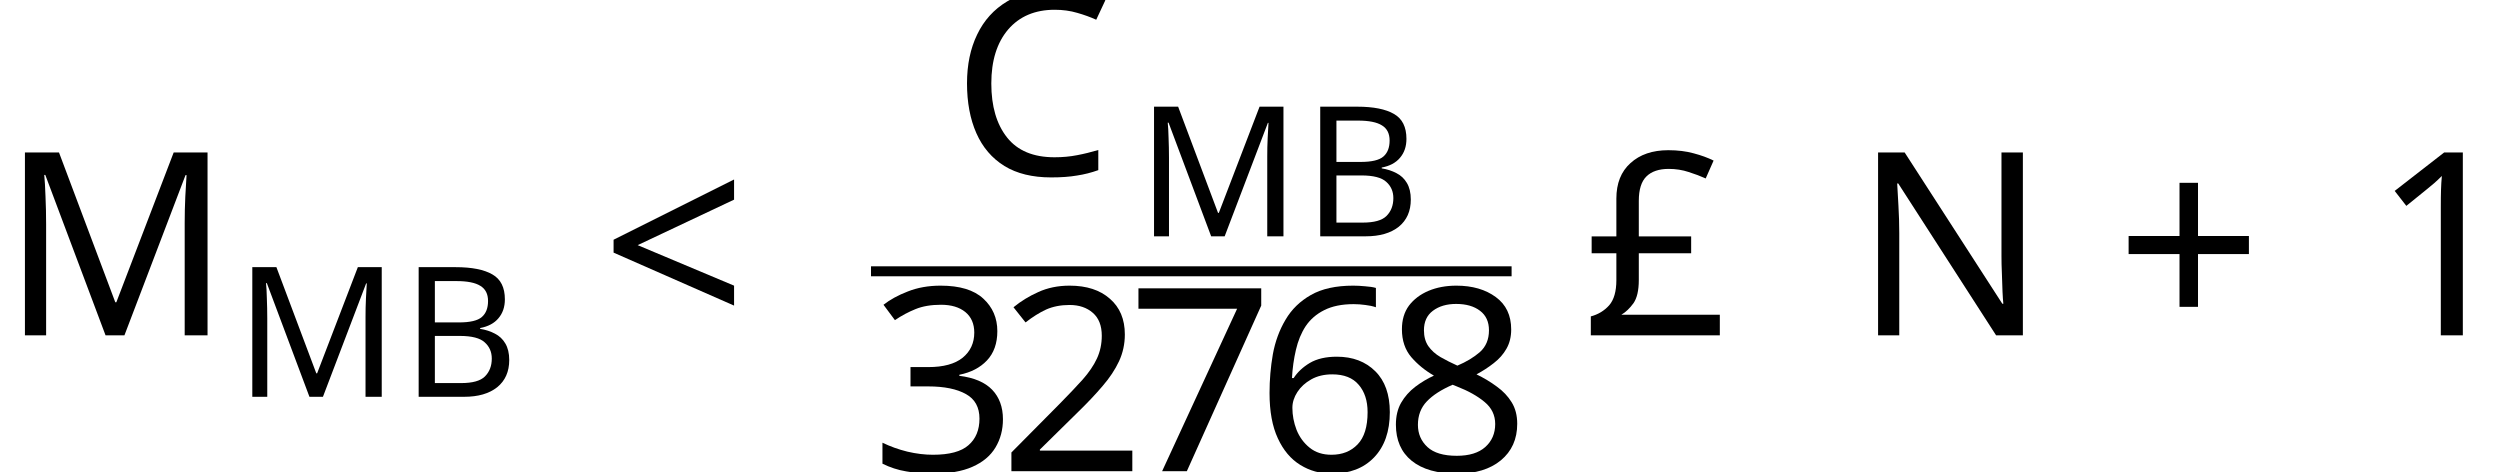
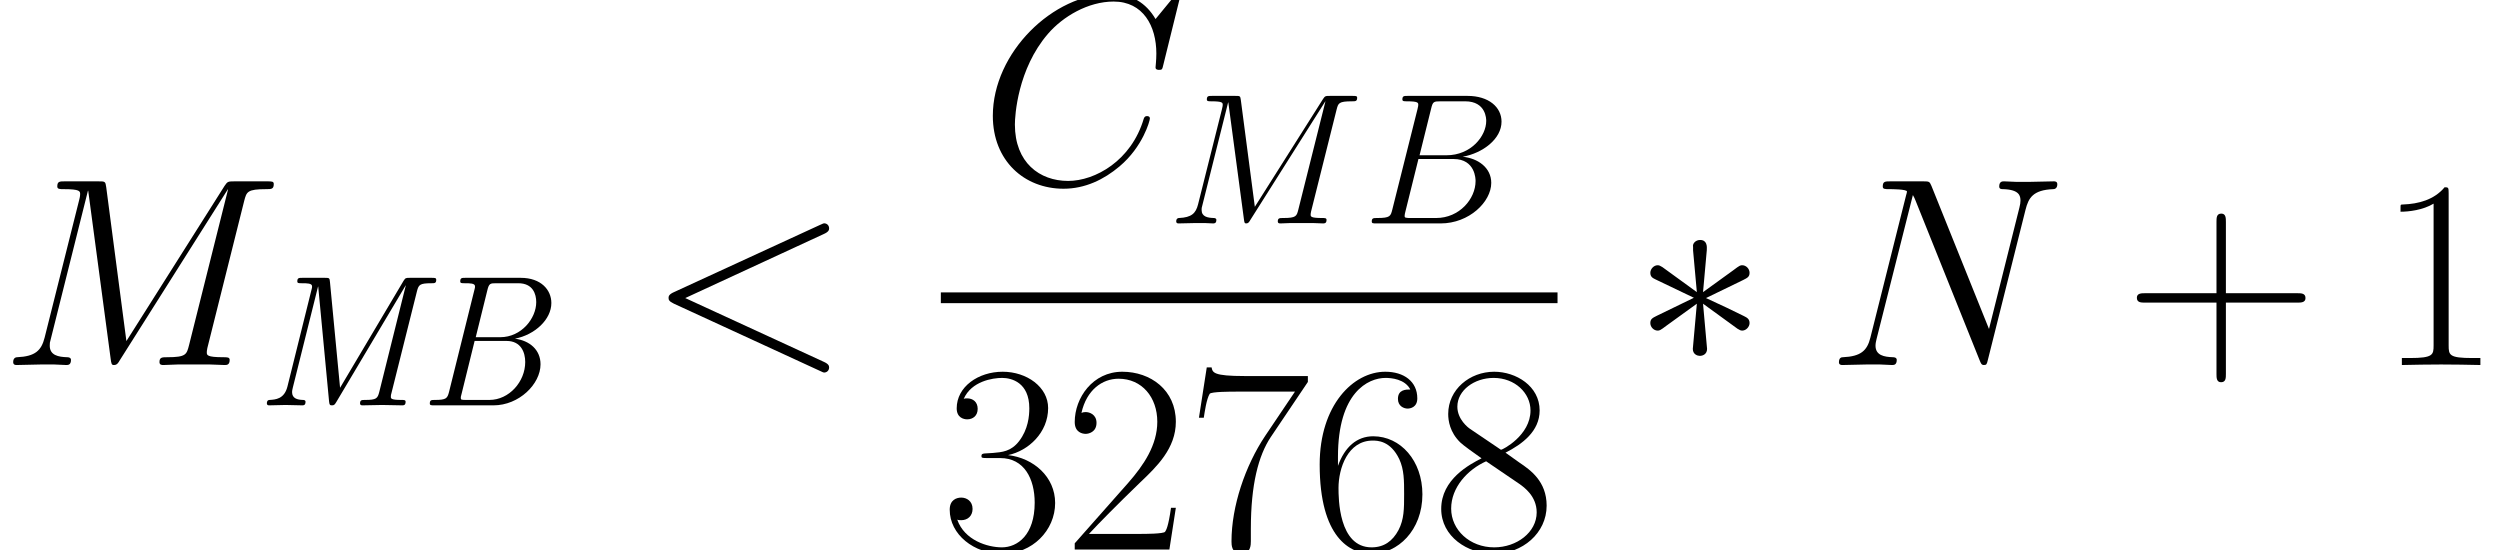
- <svg xmlns="http://www.w3.org/2000/svg" xmlns:ns1="http://helm.cs.unibo.it/2005/GtkMathView" version="1.0" width="188.03" height="35.44">
-   <g ns1:x="0.00" ns1:y="25.22" ns1:width="188.03" ns1:height="25.22" ns1:depth="10.22">
-     <g ns1:x="0.00" ns1:y="25.22" ns1:width="188.03" ns1:height="25.22" ns1:depth="10.22">
-       <g ns1:x="0.00" ns1:y="25.22" ns1:width="39.82" ns1:height="13.16" ns1:depth="4.62">
-         <g ns1:x="0.00" ns1:y="25.22" ns1:width="17.65" ns1:height="13.16" ns1:depth="0.00">
-           <text x="0.00" y="25.22" font-family="CMR10" font-size="19.27" fill="#000000" fill-opacity="1" stroke="#000000" stroke-opacity="1" stroke-width="0.00">M</text>
-         </g>
-         <g ns1:x="17.65" ns1:y="29.84" ns1:width="22.17" ns1:height="9.32" ns1:depth="0.00">
-           <text x="17.65" y="29.84" font-family="CMR10" font-size="13.65" fill="#000000" fill-opacity="1" stroke="#000000" stroke-opacity="1" stroke-width="0.00">M</text>
-           <text x="30.16" y="29.84" font-family="CMR10" font-size="13.65" fill="#000000" fill-opacity="1" stroke="#000000" stroke-opacity="1" stroke-width="0.00">B</text>
-         </g>
-       </g>
-       <g ns1:x="39.82" ns1:y="25.22" ns1:width="25.69" ns1:height="10.39" ns1:depth="0.75">
-         <text x="45.18" y="25.22" font-family="CMMI10" font-size="19.27" fill="#000000" fill-opacity="1" stroke="#000000" stroke-opacity="1" stroke-width="0.00">&lt;</text>
-       </g>
-       <g ns1:x="65.51" ns1:y="25.22" ns1:width="122.52" ns1:height="25.22" ns1:depth="10.22">
-         <g ns1:x="65.51" ns1:y="25.22" ns1:width="89.34" ns1:height="25.22" ns1:depth="10.22">
-           <g ns1:x="65.51" ns1:y="25.22" ns1:width="48.18" ns1:height="25.22" ns1:depth="10.22">
-             <g ns1:x="65.51" ns1:y="35.44" ns1:width="48.18" ns1:height="12.40" ns1:depth="0.00">
-               <text x="65.51" y="35.44" font-family="CMR10" font-size="19.27" fill="#000000" fill-opacity="1" stroke="#000000" stroke-opacity="1" stroke-width="0.00">3</text>
-               <text x="75.15" y="35.44" font-family="CMR10" font-size="19.27" fill="#000000" fill-opacity="1" stroke="#000000" stroke-opacity="1" stroke-width="0.00">2</text>
-               <text x="84.78" y="35.44" font-family="CMR10" font-size="19.27" fill="#000000" fill-opacity="1" stroke="#000000" stroke-opacity="1" stroke-width="0.00">7</text>
-               <text x="94.42" y="35.44" font-family="CMR10" font-size="19.27" fill="#000000" fill-opacity="1" stroke="#000000" stroke-opacity="1" stroke-width="0.00">6</text>
-               <text x="104.05" y="35.44" font-family="CMR10" font-size="19.27" fill="#000000" fill-opacity="1" stroke="#000000" stroke-opacity="1" stroke-width="0.00">8</text>
-             </g>
-             <rect x="65.51" y="20.03" width="48.18" height="0.75" fill="#000000" fill-opacity="1" stroke="#000000" stroke-opacity="1" stroke-width="0.00" />
-             <g ns1:x="71.56" ns1:y="13.16" ns1:width="36.08" ns1:height="13.16" ns1:depth="4.62">
-               <g ns1:x="71.56" ns1:y="13.16" ns1:width="13.91" ns1:height="13.16" ns1:depth="0.00">
-                 <text x="71.56" y="13.16" font-family="CMR10" font-size="19.27" fill="#000000" fill-opacity="1" stroke="#000000" stroke-opacity="1" stroke-width="0.00">C</text>
-               </g>
-               <g ns1:x="85.47" ns1:y="17.77" ns1:width="22.17" ns1:height="9.32" ns1:depth="0.00">
-                 <text x="85.47" y="17.77" font-family="CMR10" font-size="13.65" fill="#000000" fill-opacity="1" stroke="#000000" stroke-opacity="1" stroke-width="0.00">M</text>
-                 <text x="97.97" y="17.77" font-family="CMR10" font-size="13.65" fill="#000000" fill-opacity="1" stroke="#000000" stroke-opacity="1" stroke-width="0.00">B</text>
-               </g>
-             </g>
-           </g>
-           <g ns1:x="113.69" ns1:y="25.22" ns1:width="25.69" ns1:height="11.24" ns1:depth="1.60">
-             <text x="119.04" y="25.22" font-family="CMSY10" font-size="19.27" fill="#000000" fill-opacity="1" stroke="#000000" stroke-opacity="1" stroke-width="0.00">£</text>
-           </g>
-           <g ns1:x="139.38" ns1:y="25.22" ns1:width="15.47" ns1:height="13.16" ns1:depth="0.00">
-             <text x="139.38" y="25.22" font-family="CMMI10" font-size="19.27" fill="#000000" fill-opacity="1" stroke="#000000" stroke-opacity="1" stroke-width="0.00">N</text>
-           </g>
-         </g>
-         <g ns1:x="154.85" ns1:y="25.22" ns1:width="23.55" ns1:height="11.24" ns1:depth="1.60">
-           <text x="159.13" y="25.22" font-family="CMR10" font-size="19.27" fill="#000000" fill-opacity="1" stroke="#000000" stroke-opacity="1" stroke-width="0.00">+</text>
-         </g>
-         <g ns1:x="178.39" ns1:y="25.22" ns1:width="9.64" ns1:height="12.40" ns1:depth="0.00">
-           <text x="178.39" y="25.22" font-family="CMR10" font-size="19.27" fill="#000000" fill-opacity="1" stroke="#000000" stroke-opacity="1" stroke-width="0.00">1</text>
-         </g>
-       </g>
-     </g>
+ <svg xmlns="http://www.w3.org/2000/svg" xmlns:xlink="http://www.w3.org/1999/xlink" height="47.707pt" version="1.1" viewBox="-0.239 -0.228 217.049 47.707" width="217.049pt">
+   <defs>
+     <path d="M3.716 -9.798C3.457 -9.798 3.328 -9.798 3.328 -9.526C3.328 -9.382 3.429 -9.382 3.701 -9.382C4.06 -9.382 4.462 -9.382 4.462 -9.153C4.462 -9.067 4.462 -9.024 4.433 -8.938L2.468 -1.033C2.338 -0.531 2.252 -0.416 1.377 -0.416C1.119 -0.416 0.99 -0.416 0.99 -0.143C0.99 0 1.105 0 1.334 0H5.882C7.847 0 9.497 -1.635 9.497 -3.156C9.497 -4.275 8.651 -4.978 7.532 -5.122C9.067 -5.423 10.329 -6.599 10.329 -7.862C10.329 -8.866 9.54 -9.798 7.976 -9.798H3.716ZM4.519 -5.236L5.409 -8.837C5.538 -9.382 5.638 -9.382 6.111 -9.382H7.79C8.923 -9.382 9.167 -8.536 9.167 -7.933C9.167 -6.685 8.034 -5.236 6.398 -5.236H4.519ZM3.802 -0.416C3.386 -0.416 3.371 -0.43 3.371 -0.588C3.371 -0.646 3.371 -0.674 3.429 -0.875L4.433 -4.949H6.886C8.005 -4.949 8.321 -4.06 8.321 -3.328C8.321 -1.822 7.087 -0.416 5.566 -0.416H3.802Z" id="g0-66" />
+     <path d="M12.539 -8.78C12.668 -9.268 12.754 -9.382 13.643 -9.382C13.887 -9.382 14.016 -9.382 14.016 -9.641C14.016 -9.798 13.916 -9.798 13.672 -9.798H11.993C11.692 -9.798 11.649 -9.798 11.506 -9.569L6.628 -1.349L5.853 -9.468C5.825 -9.784 5.81 -9.798 5.466 -9.798H3.73C3.472 -9.798 3.343 -9.798 3.343 -9.526C3.343 -9.382 3.443 -9.382 3.716 -9.382C4.074 -9.382 4.476 -9.382 4.476 -9.153C4.476 -9.067 4.476 -9.024 4.447 -8.938L2.582 -1.435C2.338 -0.473 1.65 -0.445 1.219 -0.416C1.148 -0.416 1.004 -0.402 1.004 -0.143C1.004 -0.014 1.119 0 1.176 0C1.578 0 2.023 -0.029 2.439 -0.029C2.869 -0.029 3.314 0 3.73 0C3.816 0 3.974 0 3.974 -0.273C3.974 -0.402 3.859 -0.416 3.773 -0.416C3.343 -0.43 2.941 -0.531 2.941 -1.019C2.941 -1.148 2.998 -1.349 2.998 -1.363L4.935 -9.124H4.949L5.782 -0.316C5.81 -0.043 5.839 0 6.011 0S6.226 -0.072 6.341 -0.258L11.664 -9.21H11.678L9.641 -1.033C9.512 -0.531 9.425 -0.416 8.55 -0.416C8.292 -0.416 8.163 -0.416 8.163 -0.143C8.163 0 8.306 0 8.349 0C8.837 0 9.354 -0.029 9.856 -0.029C10.372 -0.029 10.903 0 11.405 0C11.506 0 11.664 0 11.664 -0.273C11.664 -0.416 11.549 -0.416 11.334 -0.416C10.53 -0.416 10.53 -0.531 10.53 -0.66C10.53 -0.775 10.544 -0.846 10.559 -0.875L12.539 -8.78Z" id="g0-77" />
+     <path d="M7.79 -4.794H13.265C13.555 -4.794 13.906 -4.794 13.906 -5.145C13.906 -5.517 13.575 -5.517 13.265 -5.517H7.79V-10.992C7.79 -11.282 7.79 -11.633 7.439 -11.633C7.067 -11.633 7.067 -11.302 7.067 -10.992V-5.517H1.591C1.302 -5.517 0.95 -5.517 0.95 -5.166C0.95 -4.794 1.281 -4.794 1.591 -4.794H7.067V0.682C7.067 0.971 7.067 1.322 7.418 1.322C7.79 1.322 7.79 0.992 7.79 0.682V-4.794Z" id="g4-43" />
+     <path d="M5.496 -13.203C5.496 -13.637 5.476 -13.658 5.186 -13.658C4.38 -12.687 3.161 -12.377 2.004 -12.335C1.942 -12.335 1.839 -12.335 1.818 -12.294S1.798 -12.211 1.798 -11.778C2.438 -11.778 3.513 -11.902 4.339 -12.398V-1.508C4.339 -0.785 4.298 -0.537 2.521 -0.537H1.901V0C2.893 -0.021 3.926 -0.041 4.918 -0.041S6.943 -0.021 7.934 0V-0.537H7.315C5.538 -0.537 5.496 -0.765 5.496 -1.508V-13.203Z" id="g4-49" />
+     <path d="M8.616 -3.203H8.244C8.038 -1.736 7.872 -1.488 7.79 -1.364C7.686 -1.198 6.199 -1.198 5.909 -1.198H1.942C2.686 -2.004 4.133 -3.471 5.889 -5.166C7.149 -6.364 8.616 -7.769 8.616 -9.815C8.616 -12.253 6.674 -13.658 4.504 -13.658C2.232 -13.658 0.847 -11.654 0.847 -9.794C0.847 -8.988 1.446 -8.885 1.694 -8.885C1.901 -8.885 2.521 -9.009 2.521 -9.732C2.521 -10.373 1.984 -10.559 1.694 -10.559C1.57 -10.559 1.446 -10.538 1.364 -10.497C1.756 -12.253 2.955 -13.121 4.215 -13.121C6.013 -13.121 7.191 -11.695 7.191 -9.815C7.191 -8.017 6.137 -6.467 4.959 -5.124L0.847 -0.475V0H8.12L8.616 -3.203Z" id="g4-50" />
+     <path d="M4.566 -7.025C6.405 -7.025 7.211 -5.434 7.211 -3.595C7.211 -1.116 5.889 -0.165 4.69 -0.165C3.595 -0.165 1.818 -0.703 1.26 -2.294C1.364 -2.252 1.467 -2.252 1.57 -2.252C2.066 -2.252 2.438 -2.583 2.438 -3.12C2.438 -3.719 1.984 -3.988 1.57 -3.988C1.219 -3.988 0.682 -3.823 0.682 -3.058C0.682 -1.157 2.541 0.331 4.732 0.331C7.025 0.331 8.782 -1.467 8.782 -3.575C8.782 -5.579 7.129 -7.025 5.166 -7.253C6.736 -7.583 8.244 -8.988 8.244 -10.868C8.244 -12.48 6.612 -13.658 4.752 -13.658C2.872 -13.658 1.219 -12.501 1.219 -10.848C1.219 -10.125 1.756 -10.001 2.025 -10.001C2.459 -10.001 2.831 -10.269 2.831 -10.806S2.459 -11.612 2.025 -11.612C1.942 -11.612 1.839 -11.612 1.756 -11.571C2.356 -12.935 3.988 -13.183 4.711 -13.183S6.798 -12.831 6.798 -10.848C6.798 -10.269 6.715 -9.236 6.013 -8.327C5.393 -7.521 4.69 -7.48 4.009 -7.418C3.905 -7.418 3.43 -7.377 3.347 -7.377C3.203 -7.356 3.12 -7.335 3.12 -7.191S3.141 -7.025 3.554 -7.025H4.566Z" id="g4-51" />
+     <path d="M2.19 -7.129C2.19 -12.067 4.504 -13.183 5.847 -13.183C6.281 -13.183 7.335 -13.1 7.748 -12.294C7.418 -12.294 6.798 -12.294 6.798 -11.571C6.798 -11.013 7.253 -10.827 7.542 -10.827C7.728 -10.827 8.286 -10.91 8.286 -11.612C8.286 -12.914 7.253 -13.658 5.827 -13.658C3.368 -13.658 0.785 -11.096 0.785 -6.529C0.785 -0.909 3.12 0.331 4.773 0.331C6.777 0.331 8.678 -1.467 8.678 -4.236C8.678 -6.819 7.005 -8.699 4.897 -8.699C3.637 -8.699 2.707 -7.872 2.19 -6.426V-7.129ZM4.773 -0.165C2.232 -0.165 2.232 -3.967 2.232 -4.732C2.232 -6.219 2.934 -8.368 4.856 -8.368C5.207 -8.368 6.219 -8.368 6.901 -6.943C7.273 -6.137 7.273 -5.29 7.273 -4.256C7.273 -3.141 7.273 -2.314 6.839 -1.488C6.385 -0.641 5.724 -0.165 4.773 -0.165Z" id="g4-54" />
+     <path d="M9.319 -12.873V-13.327H4.463C2.046 -13.327 2.004 -13.596 1.922 -13.989H1.55L0.95 -10.125H1.322C1.384 -10.517 1.529 -11.571 1.777 -11.964C1.901 -12.129 3.43 -12.129 3.781 -12.129H8.327L6.033 -8.72C4.504 -6.426 3.451 -3.327 3.451 -0.62C3.451 -0.372 3.451 0.331 4.194 0.331S4.938 -0.372 4.938 -0.641V-1.591C4.938 -4.98 5.517 -7.211 6.467 -8.637L9.319 -12.873Z" id="g4-55" />
+     <path d="M5.62 -7.439C6.922 -8.1 8.244 -9.092 8.244 -10.682C8.244 -12.563 6.426 -13.658 4.752 -13.658C2.872 -13.658 1.219 -12.294 1.219 -10.414C1.219 -9.897 1.343 -9.009 2.149 -8.224C2.356 -8.017 3.223 -7.397 3.781 -7.005C2.851 -6.529 0.682 -5.393 0.682 -3.12C0.682 -0.992 2.707 0.331 4.711 0.331C6.922 0.331 8.782 -1.26 8.782 -3.368C8.782 -5.248 7.521 -6.116 6.695 -6.674L5.62 -7.439ZM2.913 -9.257C2.748 -9.36 1.922 -10.001 1.922 -10.972C1.922 -12.232 3.223 -13.183 4.711 -13.183C6.343 -13.183 7.542 -12.026 7.542 -10.682C7.542 -8.761 5.393 -7.666 5.29 -7.666C5.269 -7.666 5.248 -7.666 5.083 -7.79L2.913 -9.257ZM6.715 -5.021C7.025 -4.794 8.017 -4.112 8.017 -2.851C8.017 -1.322 6.488 -0.165 4.752 -0.165C2.872 -0.165 1.446 -1.508 1.446 -3.141S2.707 -6.137 4.133 -6.777L6.715 -5.021Z" id="g4-56" />
+     <path d="M9.454 -6.987C9.712 -7.101 9.741 -7.202 9.741 -7.288C9.741 -7.446 9.626 -7.56 9.468 -7.56C9.44 -7.56 9.425 -7.546 9.225 -7.46L1.463 -3.888C1.205 -3.773 1.176 -3.673 1.176 -3.587C1.176 -3.486 1.191 -3.4 1.463 -3.271L9.225 0.301C9.411 0.387 9.44 0.402 9.468 0.402C9.626 0.402 9.741 0.287 9.741 0.129C9.741 0.043 9.712 -0.057 9.454 -0.172L2.066 -3.572L9.454 -6.987Z" id="g2-60" />
+     <path d="M5.251 -8.823C5.38 -9.354 5.437 -9.382 5.997 -9.382H7.862C9.483 -9.382 9.483 -8.005 9.483 -7.876C9.483 -6.714 8.321 -5.236 6.427 -5.236H4.361L5.251 -8.823ZM7.675 -5.122C9.239 -5.409 10.659 -6.499 10.659 -7.819C10.659 -8.938 9.669 -9.798 8.048 -9.798H3.443C3.171 -9.798 3.041 -9.798 3.041 -9.526C3.041 -9.382 3.171 -9.382 3.386 -9.382C4.261 -9.382 4.261 -9.268 4.261 -9.11C4.261 -9.081 4.261 -8.995 4.203 -8.78L2.267 -1.062C2.138 -0.56 2.109 -0.416 1.105 -0.416C0.832 -0.416 0.689 -0.416 0.689 -0.158C0.689 0 0.775 0 1.062 0H5.982C8.177 0 9.87 -1.664 9.87 -3.113C9.87 -4.29 8.837 -5.007 7.675 -5.122ZM5.638 -0.416H3.701C3.5 -0.416 3.472 -0.416 3.386 -0.43C3.228 -0.445 3.214 -0.473 3.214 -0.588C3.214 -0.689 3.242 -0.775 3.271 -0.904L4.275 -4.949H6.972C8.665 -4.949 8.665 -3.371 8.665 -3.257C8.665 -1.879 7.417 -0.416 5.638 -0.416Z" id="g2-66" />
+     <path d="M10.717 -9.971C10.717 -10.1 10.616 -10.1 10.588 -10.1S10.501 -10.1 10.387 -9.956L9.397 -8.751C8.895 -9.612 8.106 -10.1 7.03 -10.1C3.931 -10.1 0.717 -6.958 0.717 -3.587C0.717 -1.191 2.396 0.301 4.49 0.301C5.638 0.301 6.642 -0.187 7.474 -0.889C8.722 -1.937 9.095 -3.328 9.095 -3.443C9.095 -3.572 8.981 -3.572 8.938 -3.572C8.809 -3.572 8.794 -3.486 8.766 -3.429C8.106 -1.191 6.169 -0.115 4.734 -0.115C3.214 -0.115 1.894 -1.09 1.894 -3.127C1.894 -3.587 2.037 -6.083 3.658 -7.962C4.447 -8.88 5.796 -9.684 7.159 -9.684C8.737 -9.684 9.44 -8.378 9.44 -6.915C9.44 -6.542 9.397 -6.226 9.397 -6.169C9.397 -6.04 9.54 -6.04 9.583 -6.04C9.741 -6.04 9.755 -6.054 9.813 -6.312L10.717 -9.971Z" id="g2-67" />
+     <path d="M13.026 -8.751C13.155 -9.239 13.184 -9.382 14.203 -9.382C14.475 -9.382 14.604 -9.382 14.604 -9.655C14.604 -9.798 14.504 -9.798 14.231 -9.798H12.51C12.151 -9.798 12.137 -9.784 11.979 -9.555L6.743 -1.277L5.667 -9.483C5.624 -9.798 5.609 -9.798 5.236 -9.798H3.457C3.185 -9.798 3.056 -9.798 3.056 -9.526C3.056 -9.382 3.185 -9.382 3.4 -9.382C4.275 -9.382 4.275 -9.268 4.275 -9.11C4.275 -9.081 4.275 -8.995 4.218 -8.78L2.381 -1.463C2.209 -0.775 1.879 -0.459 0.918 -0.416C0.875 -0.416 0.703 -0.402 0.703 -0.158C0.703 0 0.832 0 0.889 0C1.176 0 1.908 -0.029 2.195 -0.029H2.884C3.084 -0.029 3.328 0 3.529 0C3.63 0 3.787 0 3.787 -0.273C3.787 -0.402 3.644 -0.416 3.587 -0.416C3.113 -0.43 2.654 -0.516 2.654 -1.033C2.654 -1.176 2.654 -1.191 2.711 -1.392L4.691 -9.296H4.706L5.896 -0.387C5.939 -0.043 5.954 0 6.083 0C6.241 0 6.312 -0.115 6.384 -0.244L12.151 -9.368H12.166L10.085 -1.062C9.956 -0.56 9.928 -0.416 8.923 -0.416C8.651 -0.416 8.507 -0.416 8.507 -0.158C8.507 0 8.636 0 8.722 0C8.966 0 9.253 -0.029 9.497 -0.029H11.19C11.434 -0.029 11.735 0 11.979 0C12.094 0 12.252 0 12.252 -0.273C12.252 -0.416 12.123 -0.416 11.907 -0.416C11.032 -0.416 11.032 -0.531 11.032 -0.674C11.032 -0.689 11.032 -0.789 11.061 -0.904L13.026 -8.751Z" id="g2-77" />
+     <path d="M10.616 -8.292C10.774 -8.909 11.004 -9.339 12.094 -9.382C12.137 -9.382 12.309 -9.397 12.309 -9.641C12.309 -9.798 12.18 -9.798 12.123 -9.798C11.836 -9.798 11.104 -9.77 10.817 -9.77H10.128C9.928 -9.77 9.669 -9.798 9.468 -9.798C9.382 -9.798 9.21 -9.798 9.21 -9.526C9.21 -9.382 9.325 -9.382 9.425 -9.382C10.286 -9.354 10.344 -9.024 10.344 -8.766C10.344 -8.636 10.329 -8.593 10.286 -8.393L8.665 -1.922L5.595 -9.555C5.495 -9.784 5.48 -9.798 5.165 -9.798H3.414C3.127 -9.798 2.998 -9.798 2.998 -9.526C2.998 -9.382 3.099 -9.382 3.371 -9.382C3.443 -9.382 4.29 -9.382 4.29 -9.253C4.29 -9.225 4.261 -9.11 4.246 -9.067L2.338 -1.463C2.166 -0.76 1.822 -0.459 0.875 -0.416C0.803 -0.416 0.66 -0.402 0.66 -0.143C0.66 0 0.803 0 0.846 0C1.133 0 1.865 -0.029 2.152 -0.029H2.841C3.041 -0.029 3.285 0 3.486 0C3.587 0 3.744 0 3.744 -0.273C3.744 -0.402 3.601 -0.416 3.544 -0.416C3.07 -0.43 2.611 -0.516 2.611 -1.033C2.611 -1.148 2.64 -1.277 2.668 -1.392L4.605 -9.067C4.691 -8.923 4.691 -8.895 4.749 -8.766L8.163 -0.258C8.235 -0.086 8.263 0 8.393 0C8.536 0 8.55 -0.043 8.608 -0.287L10.616 -8.292Z" id="g2-78" />
+     <use id="g3-60" transform="scale(1.44028)" xlink:href="#g2-60" />
+     <use id="g3-67" transform="scale(1.44028)" xlink:href="#g2-67" />
+     <use id="g3-77" transform="scale(1.44028)" xlink:href="#g2-77" />
+     <use id="g3-78" transform="scale(1.44028)" xlink:href="#g2-78" />
+     <path d="M5.682 -8.823C5.703 -9.112 5.703 -9.608 5.166 -9.608C4.835 -9.608 4.566 -9.339 4.628 -9.071V-8.802L4.918 -5.6L2.273 -7.521C2.087 -7.624 2.046 -7.666 1.901 -7.666C1.612 -7.666 1.343 -7.377 1.343 -7.087C1.343 -6.757 1.55 -6.674 1.756 -6.571L4.69 -5.166L1.839 -3.781C1.508 -3.616 1.343 -3.533 1.343 -3.223S1.612 -2.645 1.901 -2.645C2.046 -2.645 2.087 -2.645 2.603 -3.037L4.918 -4.711L4.608 -1.24C4.608 -0.806 4.98 -0.703 5.145 -0.703C5.393 -0.703 5.703 -0.847 5.703 -1.24L5.393 -4.711L8.038 -2.789C8.224 -2.686 8.265 -2.645 8.41 -2.645C8.699 -2.645 8.968 -2.934 8.968 -3.223C8.968 -3.533 8.782 -3.637 8.534 -3.761C7.294 -4.38 7.253 -4.38 5.62 -5.145L8.472 -6.529C8.802 -6.695 8.968 -6.777 8.968 -7.087S8.699 -7.666 8.41 -7.666C8.265 -7.666 8.224 -7.666 7.707 -7.273L5.393 -5.6L5.682 -8.823Z" id="g1-3" />
+   </defs>
+   <g id="page1" transform="matrix(1.13 0 0 1.13 -63.986 -61.0798)">
+     <use x="56.413" xlink:href="#g3-77" y="81.896" />
+     <use x="75.913" xlink:href="#g0-77" y="84.995" />
+     <use x="88.446" xlink:href="#g0-66" y="84.995" />
+     <use x="106.086" xlink:href="#g3-60" y="81.896" />
+     <use x="131.661" xlink:href="#g3-67" y="67.918" />
+     <use x="146.081" xlink:href="#g2-77" y="71.017" />
+     <use x="161.119" xlink:href="#g2-66" y="71.017" />
+     <rect height="0.826" width="47.381" x="128.699" y="76.317" />
+     <use x="128.699" xlink:href="#g4-51" y="96.07" />
+     <use x="138.139" xlink:href="#g4-50" y="96.07" />
+     <use x="147.58" xlink:href="#g4-55" y="96.07" />
+     <use x="157.021" xlink:href="#g4-54" y="96.07" />
+     <use x="166.462" xlink:href="#g4-56" y="96.07" />
+     <use x="181.867" xlink:href="#g1-3" y="81.896" />
+     <use x="196.751" xlink:href="#g3-78" y="81.896" />
+     <use x="219.642" xlink:href="#g4-43" y="81.896" />
+     <use x="239.051" xlink:href="#g4-49" y="81.896" />
  </g>
</svg>
